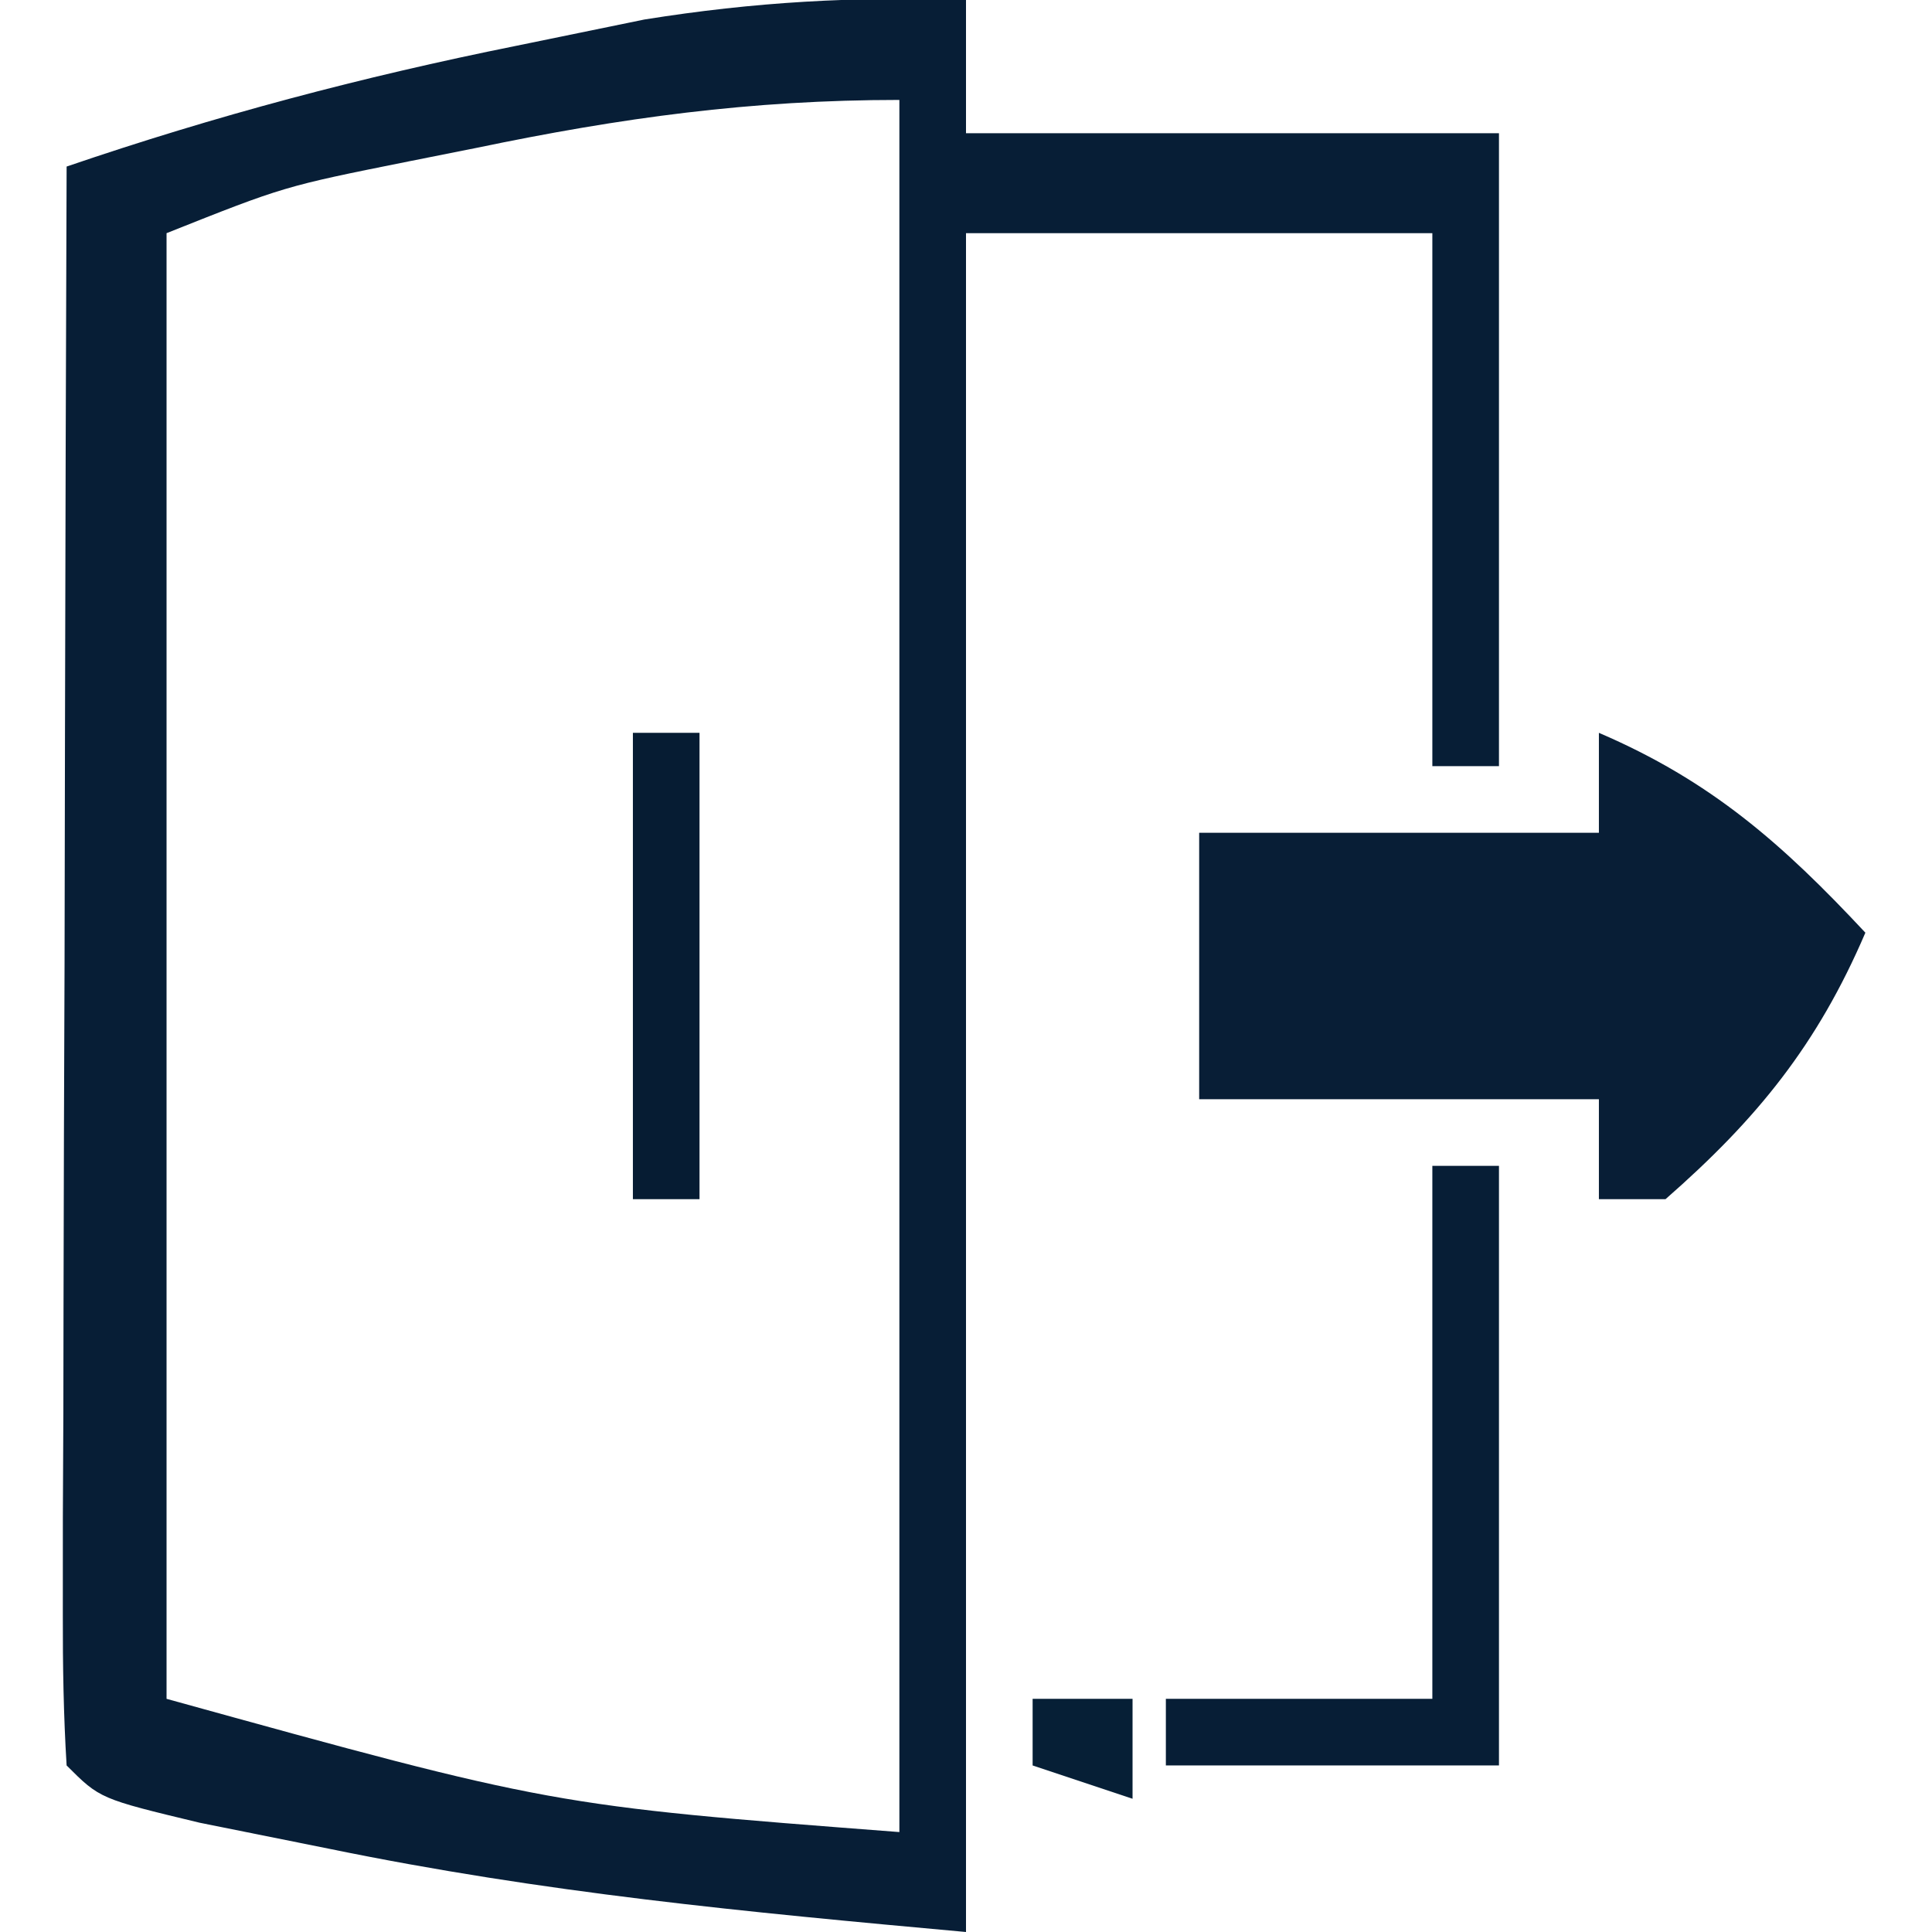
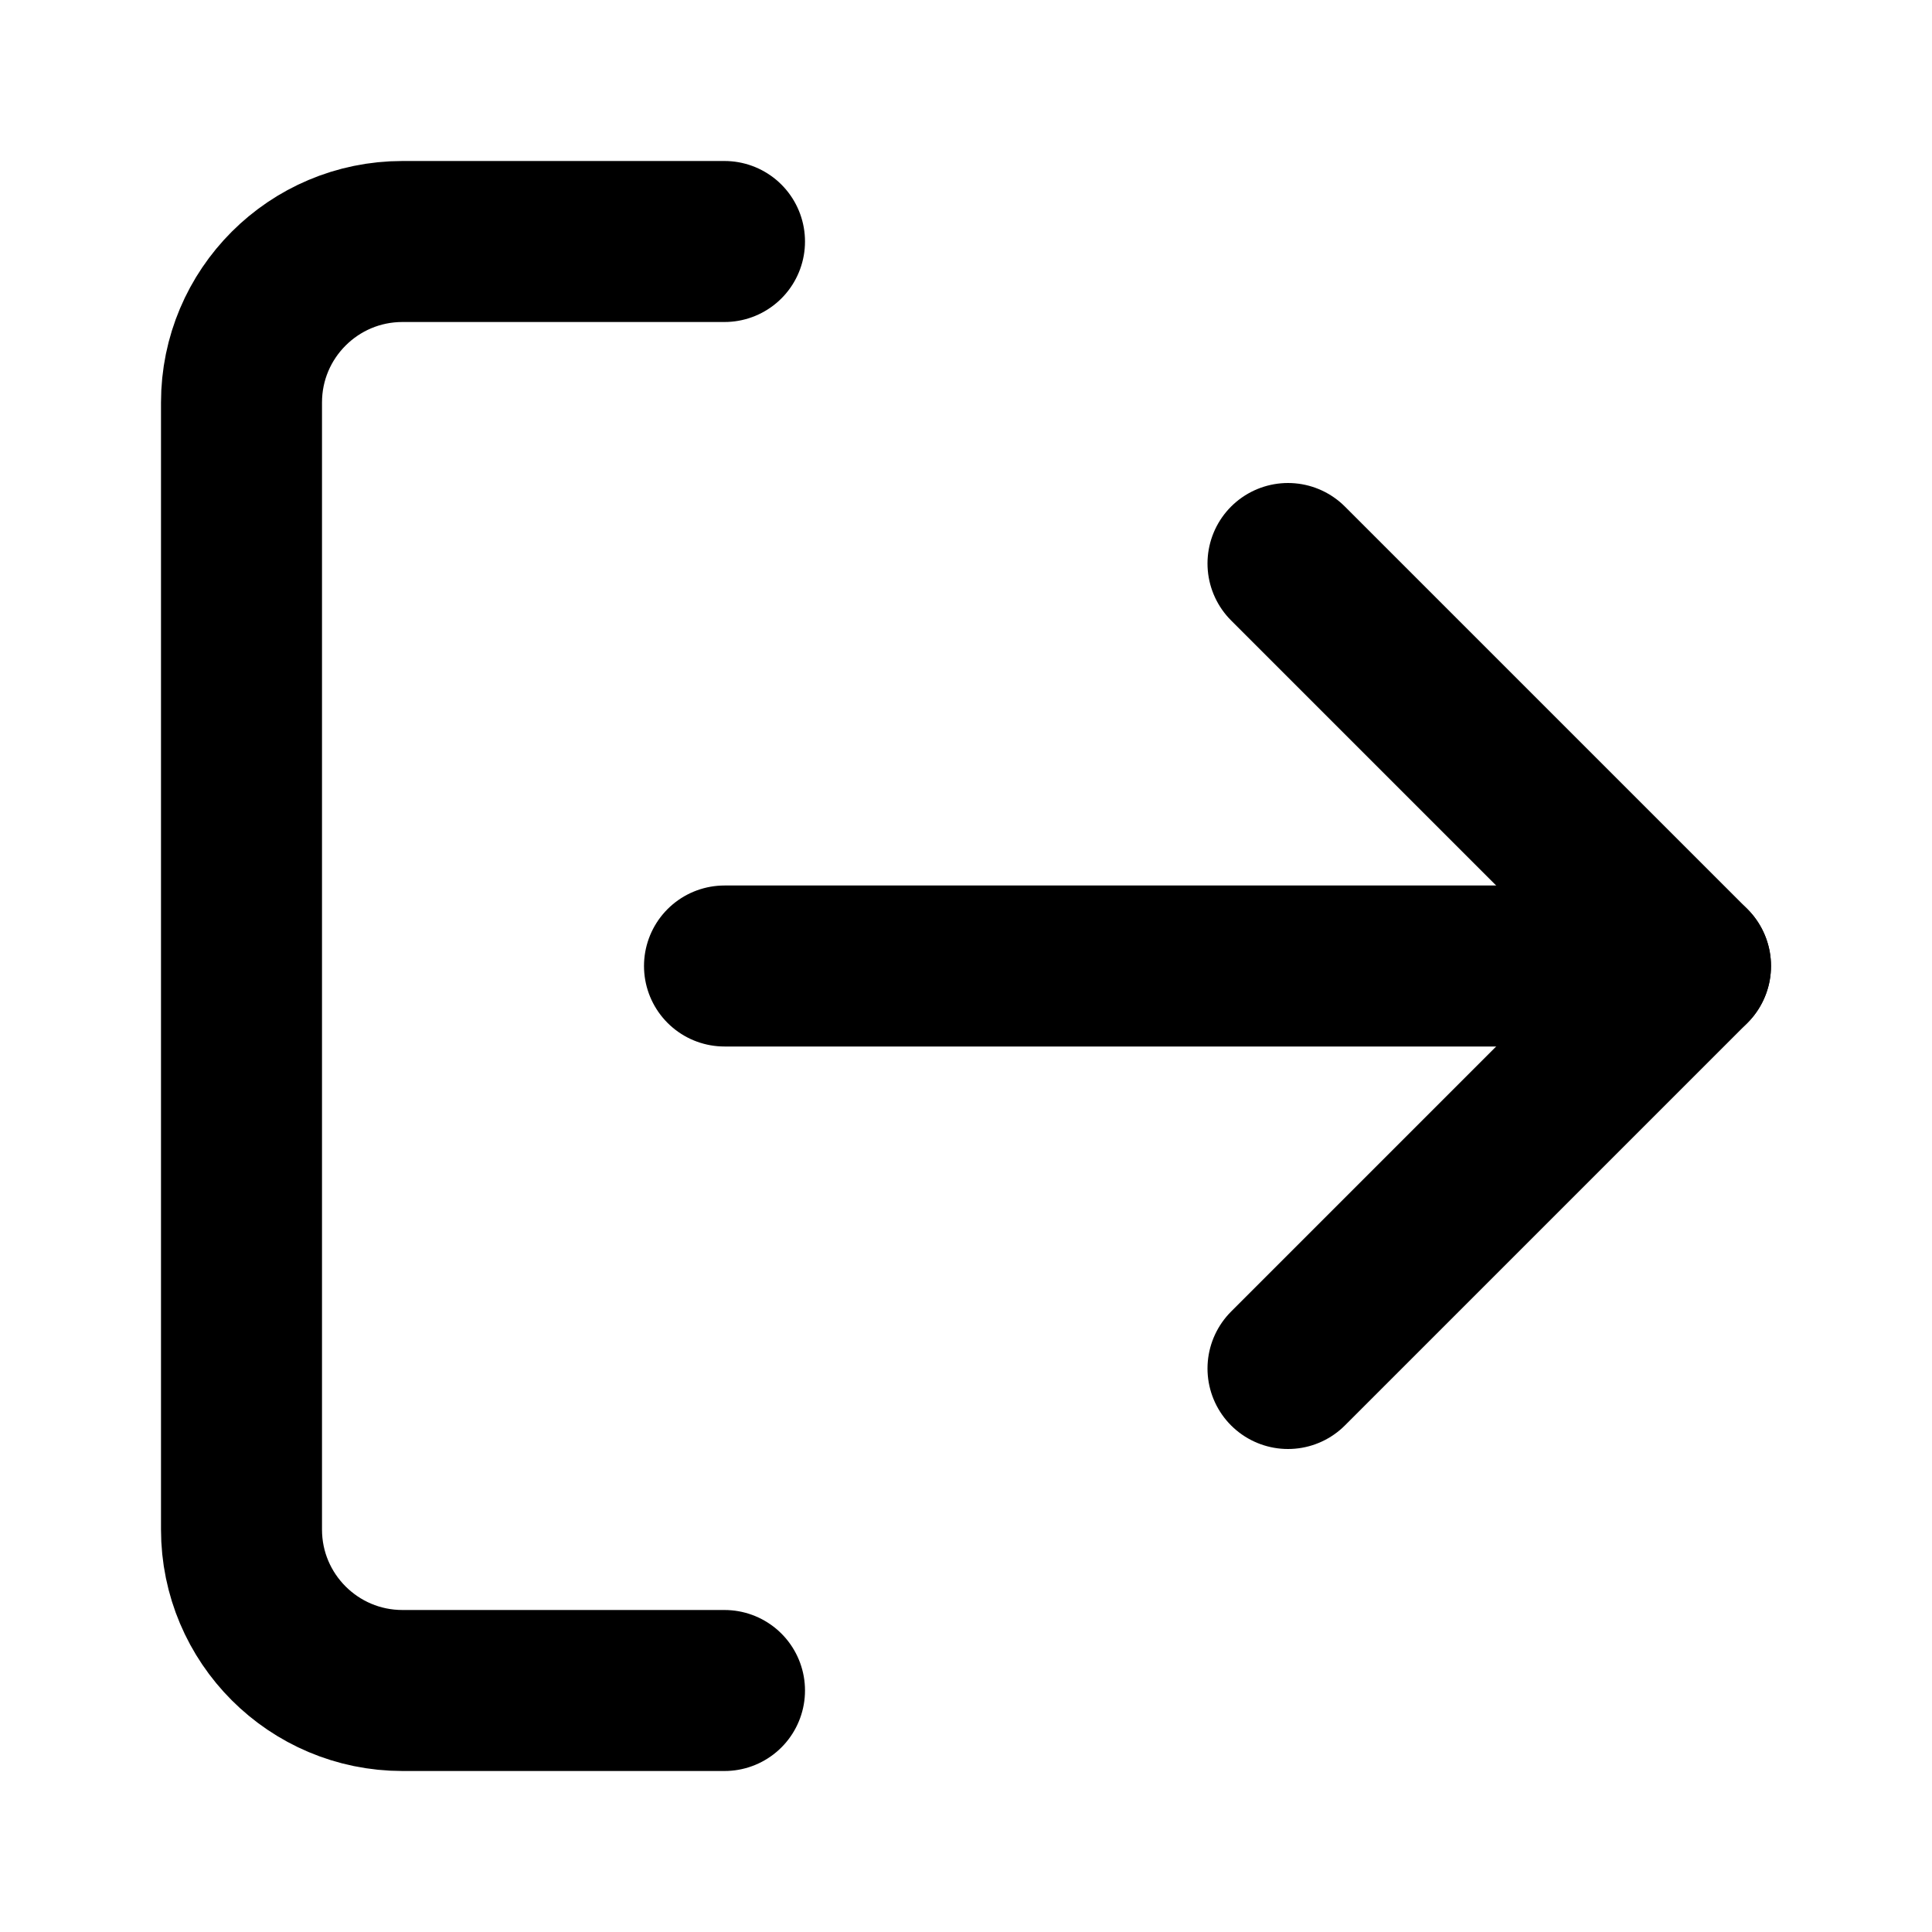
- <svg xmlns="http://www.w3.org/2000/svg" version="1.1" width="58" height="58">
-   <path d="M0 0 C0 1.32 0 2.64 0 4 C5.28 4 10.56 4 16 4 C16 10.27 16 16.54 16 23 C15.34 23 14.68 23 14 23 C14 17.72 14 12.44 14 7 C9.38 7 4.76 7 0 7 C0 23.83 0 40.66 0 58 C-6.675 57.393 -12.665 56.827 -19.125 55.5 C-20.406 55.242 -21.688 54.984 -23.008 54.719 C-26 54 -26 54 -27 53 C-27.093 51.496 -27.117 49.987 -27.114 48.48 C-27.113 47.519 -27.113 46.558 -27.113 45.568 C-27.108 44.524 -27.103 43.479 -27.098 42.402 C-27.096 41.338 -27.095 40.274 -27.093 39.178 C-27.088 35.765 -27.075 32.351 -27.062 28.938 C-27.057 26.63 -27.053 24.322 -27.049 22.014 C-27.038 16.342 -27.021 10.671 -27 5 C-22.525 3.471 -18.14 2.309 -13.5 1.375 C-12.232 1.115 -10.963 0.854 -9.656 0.586 C-6.353 0.057 -3.335 -0.113 0 0 Z M-14.688 4.438 C-15.364 4.572 -16.04 4.707 -16.736 4.846 C-20.474 5.596 -20.474 5.596 -24 7 C-24 21.52 -24 36.04 -24 51 C-12.426 54.201 -12.426 54.201 -2 55 C-2 37.84 -2 20.68 -2 3 C-6.456 3 -10.368 3.537 -14.688 4.438 Z " fill="#071E36" transform="translate(29,0)" />
-   <path d="M0 0 C3.366 1.443 5.51 3.333 8 6 C6.559 9.362 4.752 11.592 2 14 C1.34 14 0.68 14 0 14 C0 13.01 0 12.02 0 11 C-3.96 11 -7.92 11 -12 11 C-12 8.36 -12 5.72 -12 3 C-8.04 3 -4.08 3 0 3 C0 2.01 0 1.02 0 0 Z " fill="#081E36" transform="translate(48,22)" />
-   <path d="M0 0 C0.66 0 1.32 0 2 0 C2 5.94 2 11.88 2 18 C-1.3 18 -4.6 18 -8 18 C-8 17.34 -8 16.68 -8 16 C-5.36 16 -2.72 16 0 16 C0 10.72 0 5.44 0 0 Z " fill="#071E36" transform="translate(43,35)" />
-   <path d="M0 0 C0.66 0 1.32 0 2 0 C2 4.62 2 9.24 2 14 C1.34 14 0.68 14 0 14 C0 9.38 0 4.76 0 0 Z " fill="#061C33" transform="translate(19,22)" />
-   <path d="M0 0 C0.99 0 1.98 0 3 0 C3 0.99 3 1.98 3 3 C2.01 2.67 1.02 2.34 0 2 C0 1.34 0 0.68 0 0 Z " fill="#061F36" transform="translate(31,51)" />
+ <svg xmlns="http://www.w3.org/2000/svg" width="24" height="24" viewBox="0 0 24 24" fill="none" stroke="currentColor" stroke-width="2" stroke-linecap="round" stroke-linejoin="round" class="lucide lucide-log-out">
+   <path d="M9 21H5a2 2 0 0 1-2-2V5a2 2 0 0 1 2-2h4" />
+   <polyline points="16 17 21 12 16 7" />
+   <line x1="21" x2="9" y1="12" y2="12" />
</svg>
